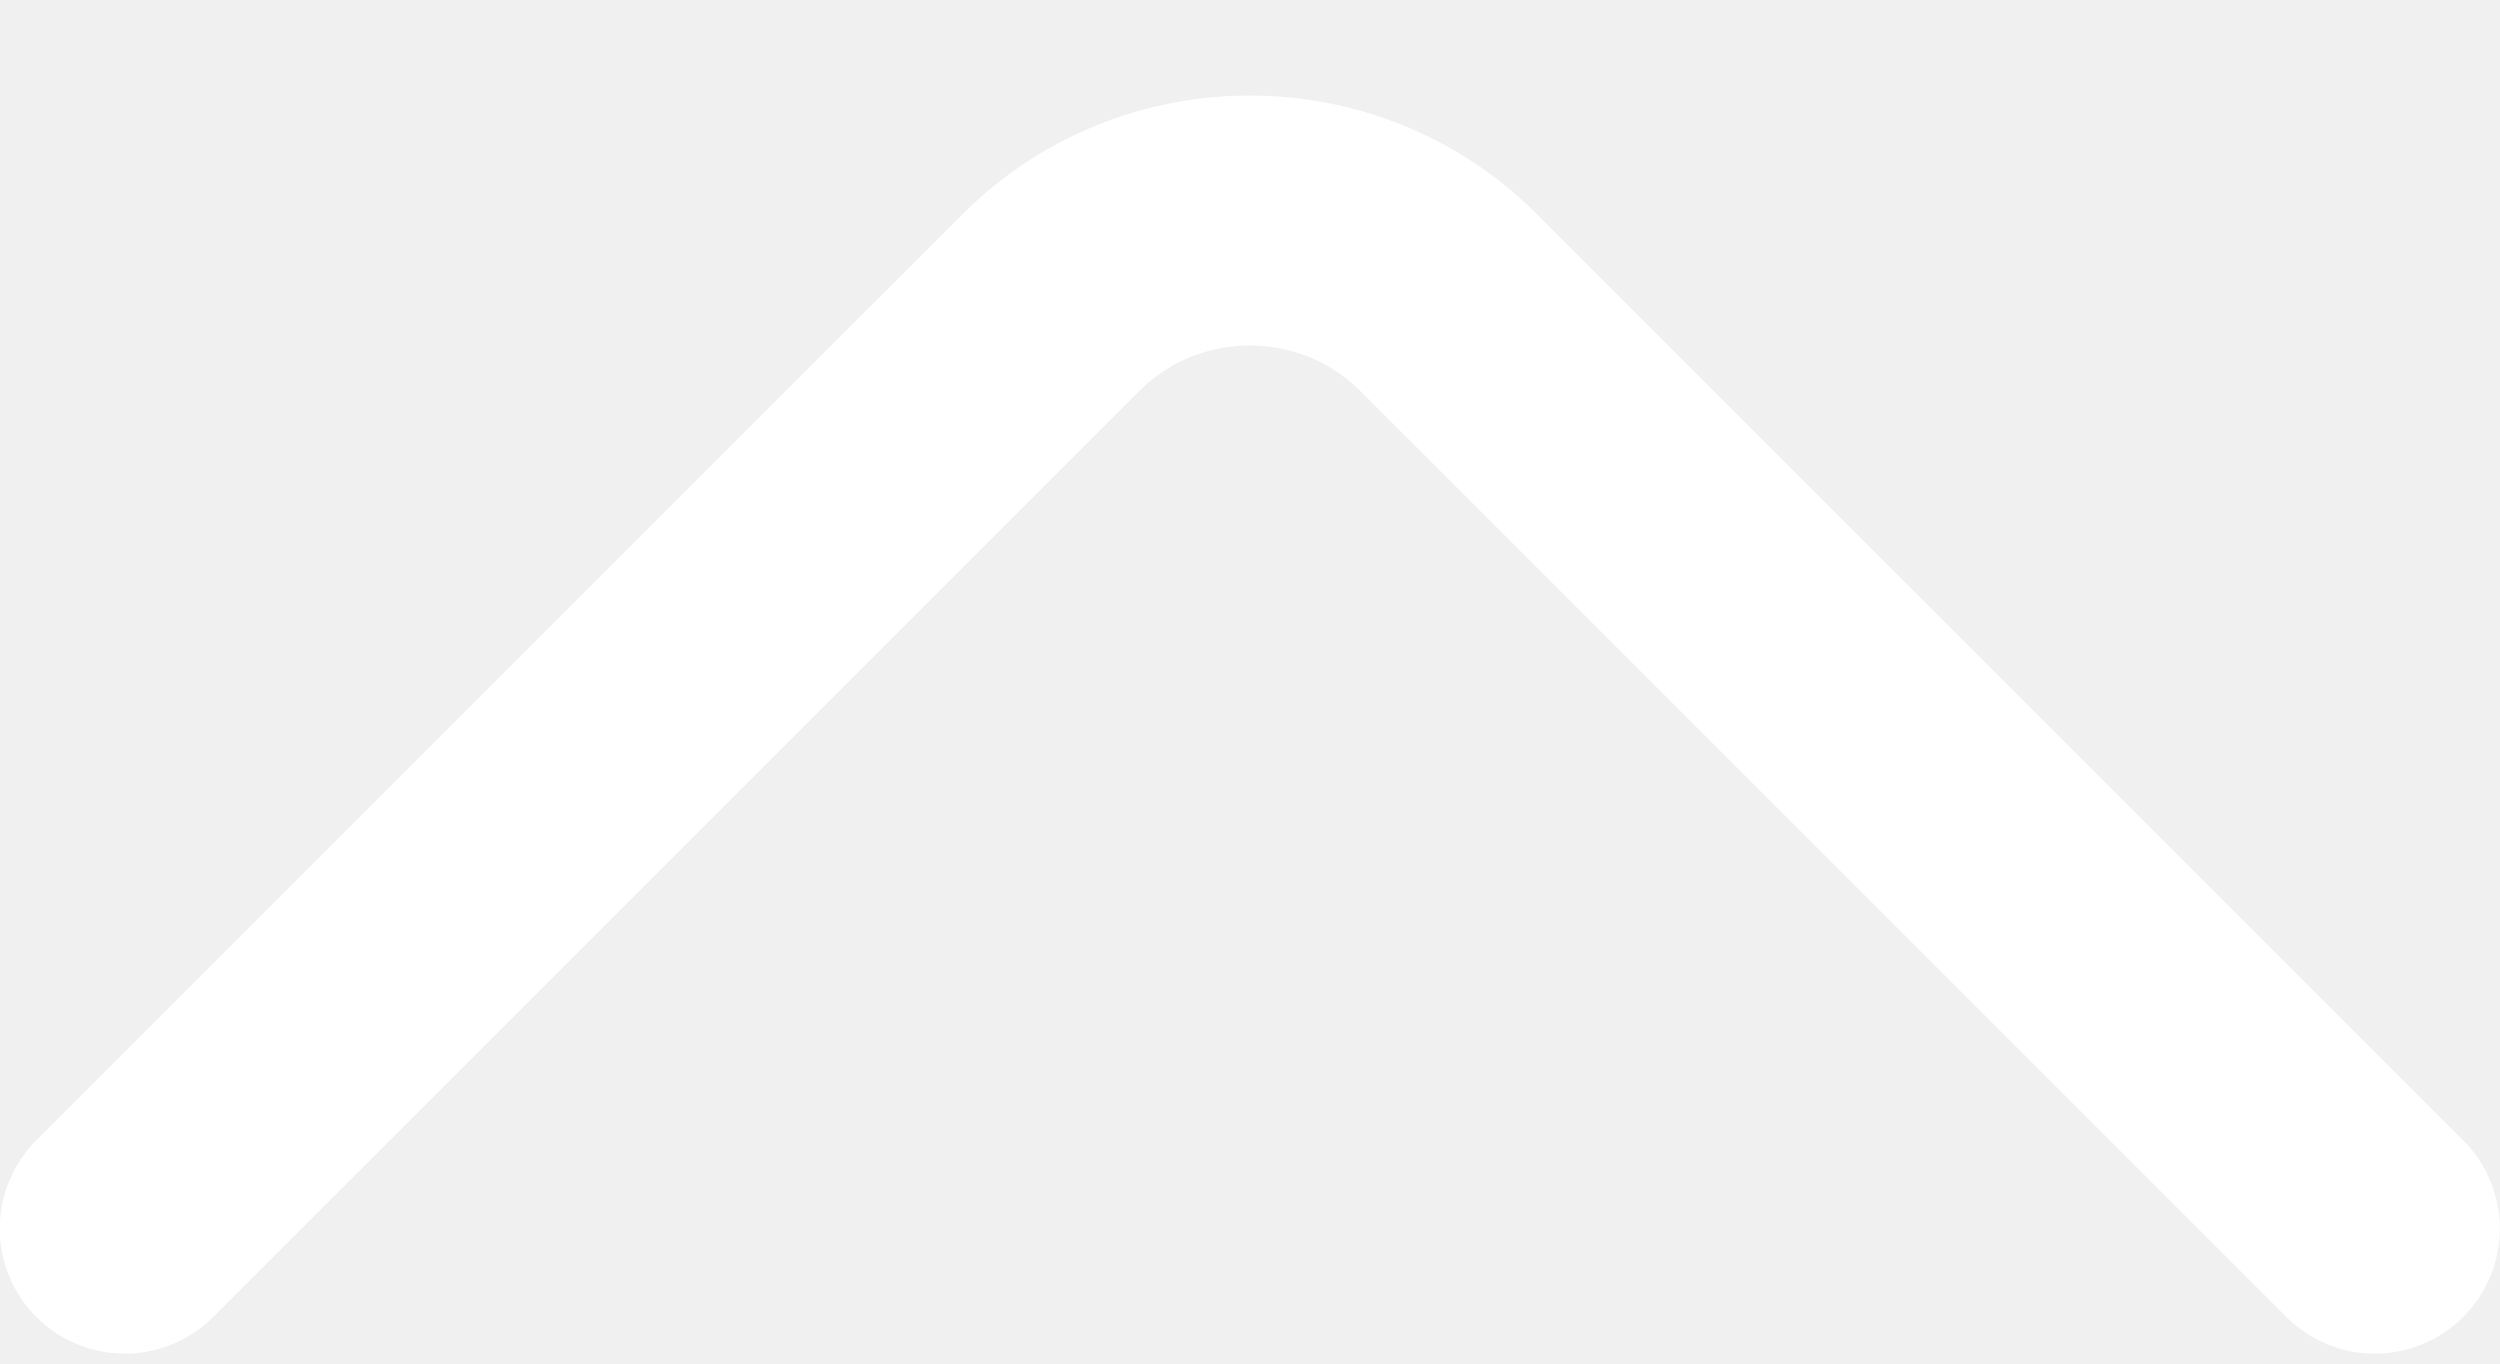
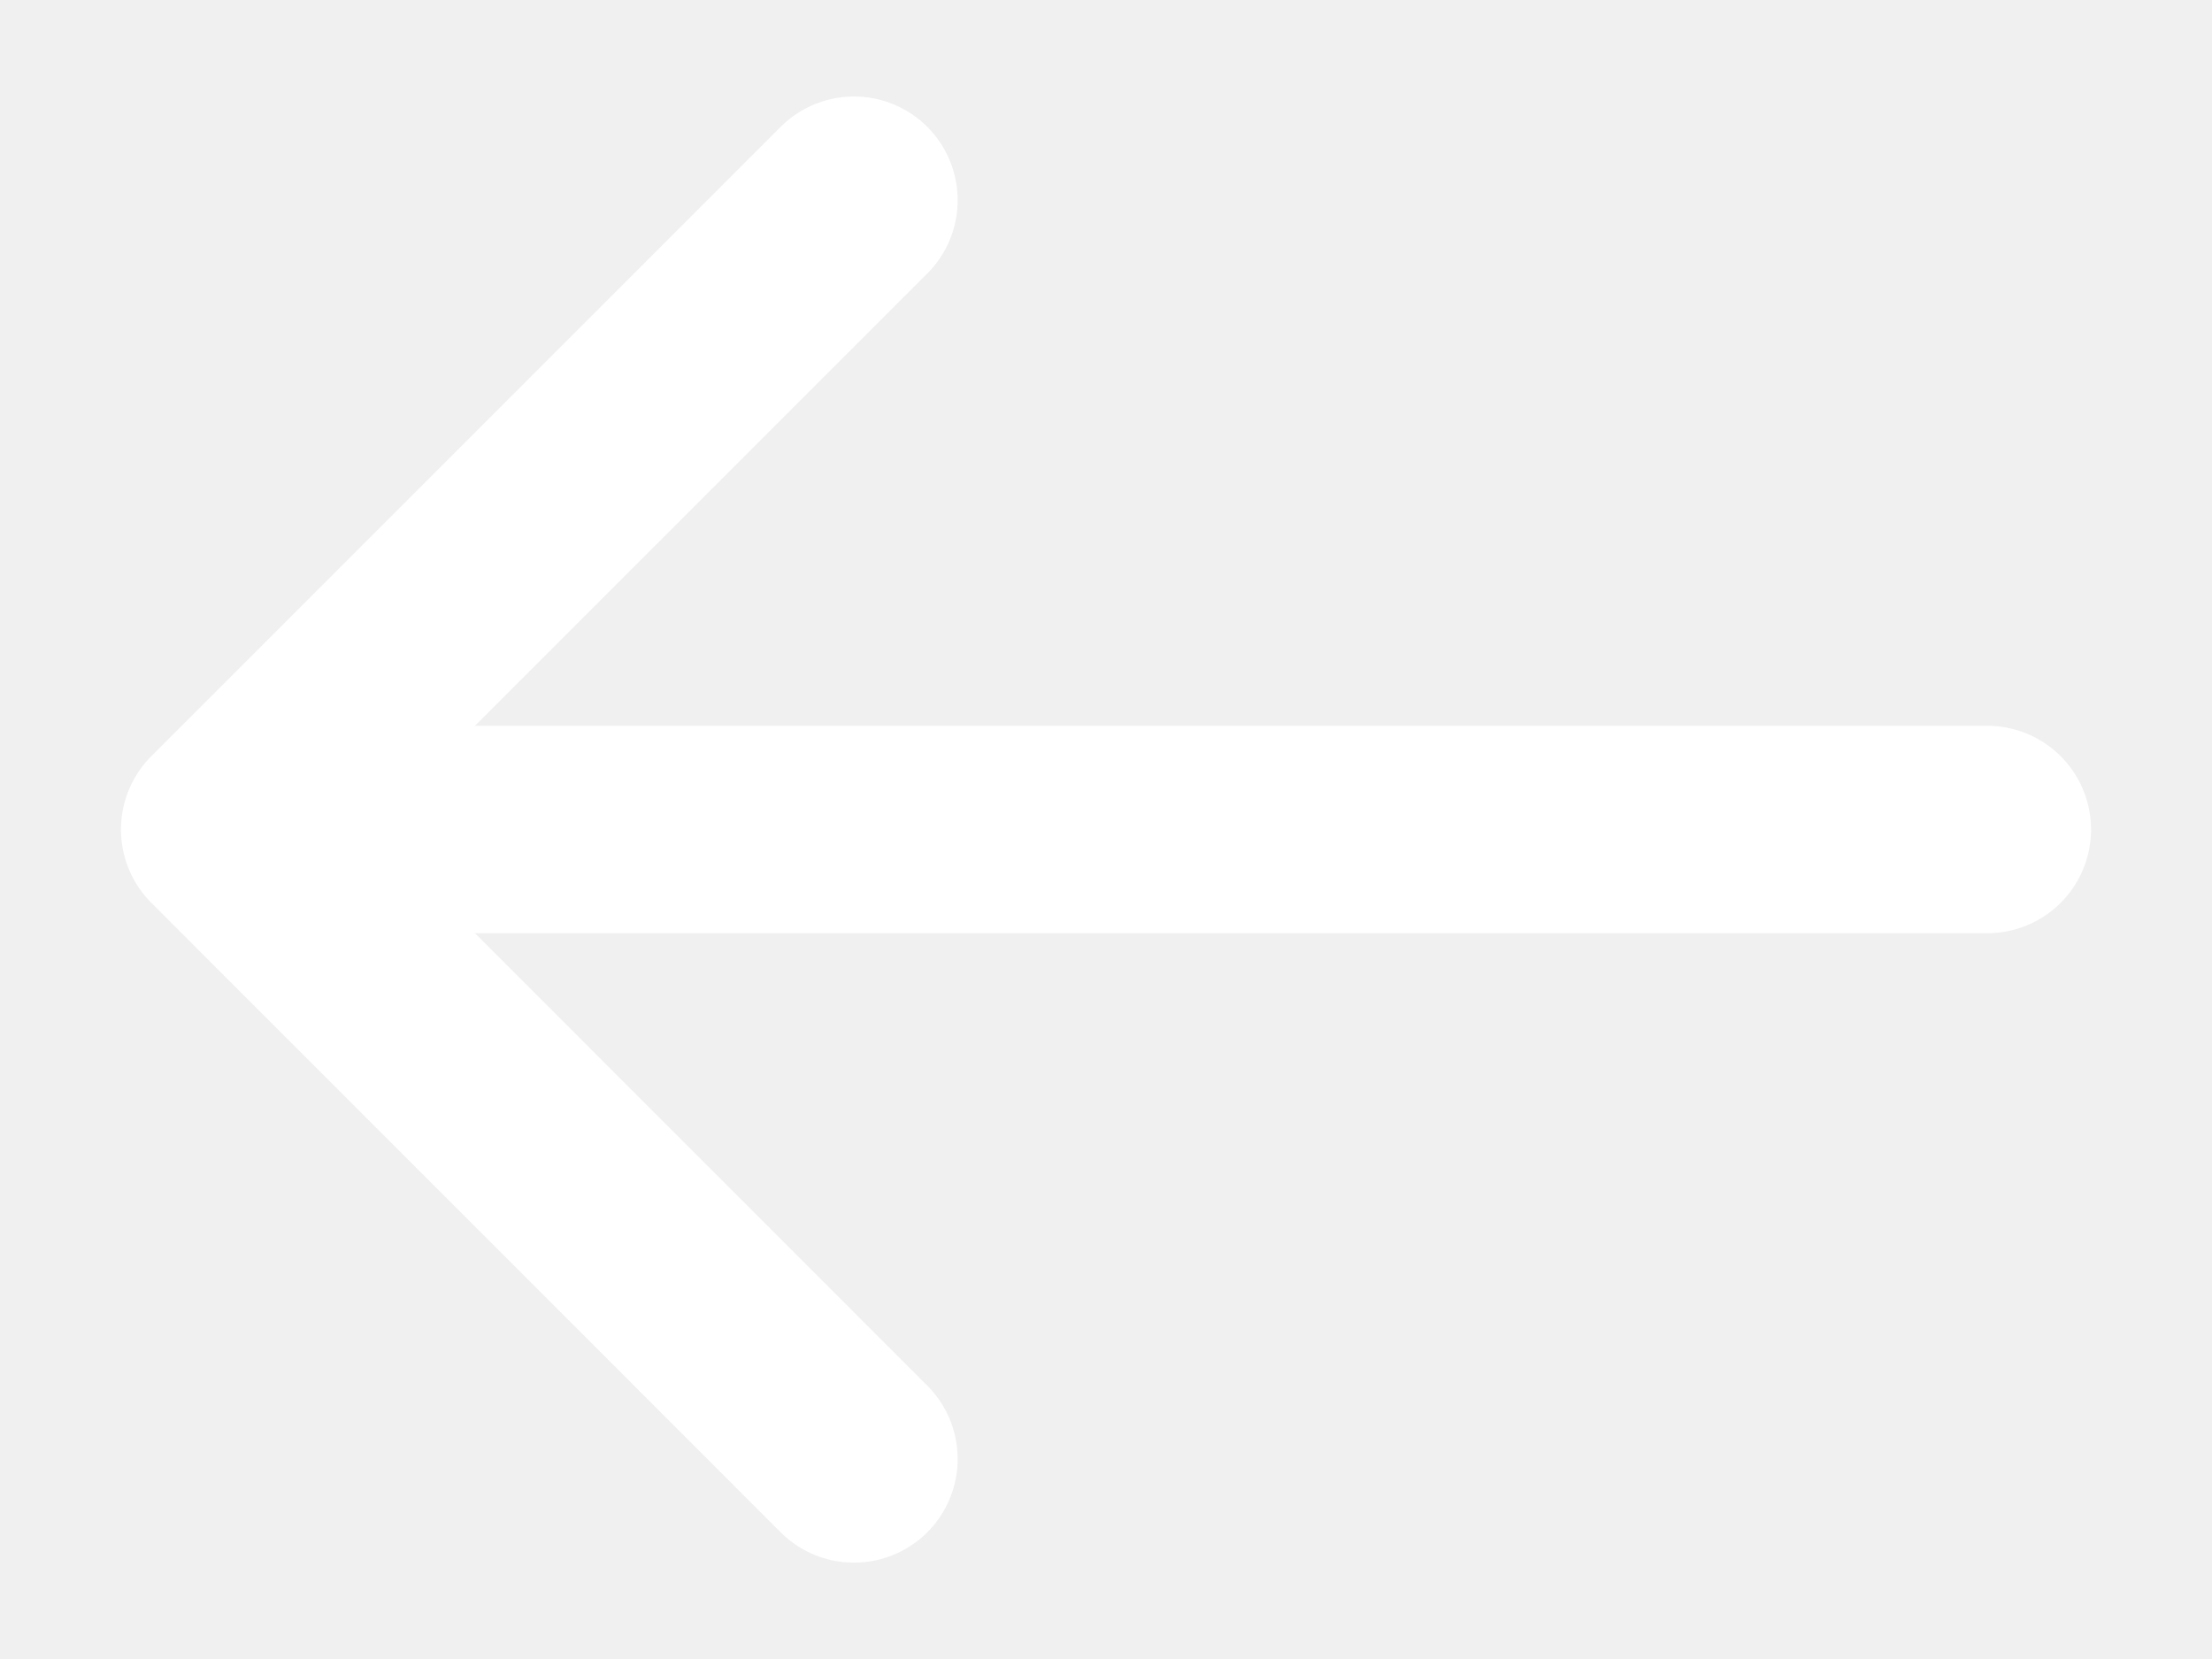
- <svg xmlns="http://www.w3.org/2000/svg" width="22" height="12" viewBox="0 0 22 12" fill="none">
-   <path d="M1.098 10.812L9.248 2.663C10.211 1.7 11.786 1.7 12.748 2.663L20.898 10.812" stroke="white" stroke-width="2.2" stroke-miterlimit="10" stroke-linecap="round" stroke-linejoin="round" />
+ <svg xmlns="http://www.w3.org/2000/svg" width="16" height="12" viewBox="0 0 16 12" fill="none">
+   <path d="M6.177 1.448L1.625 6L6.177 10.553" stroke="white" stroke-width="1.5" stroke-miterlimit="10" stroke-linecap="round" stroke-linejoin="round" />
+   <path d="M14.375 6L1.752 6" stroke="white" stroke-width="1.5" stroke-miterlimit="10" stroke-linecap="round" stroke-linejoin="round" />
</svg>
